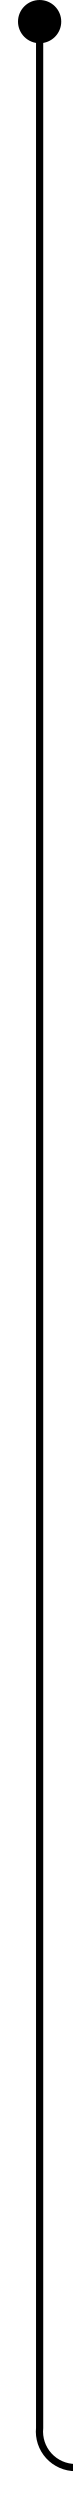
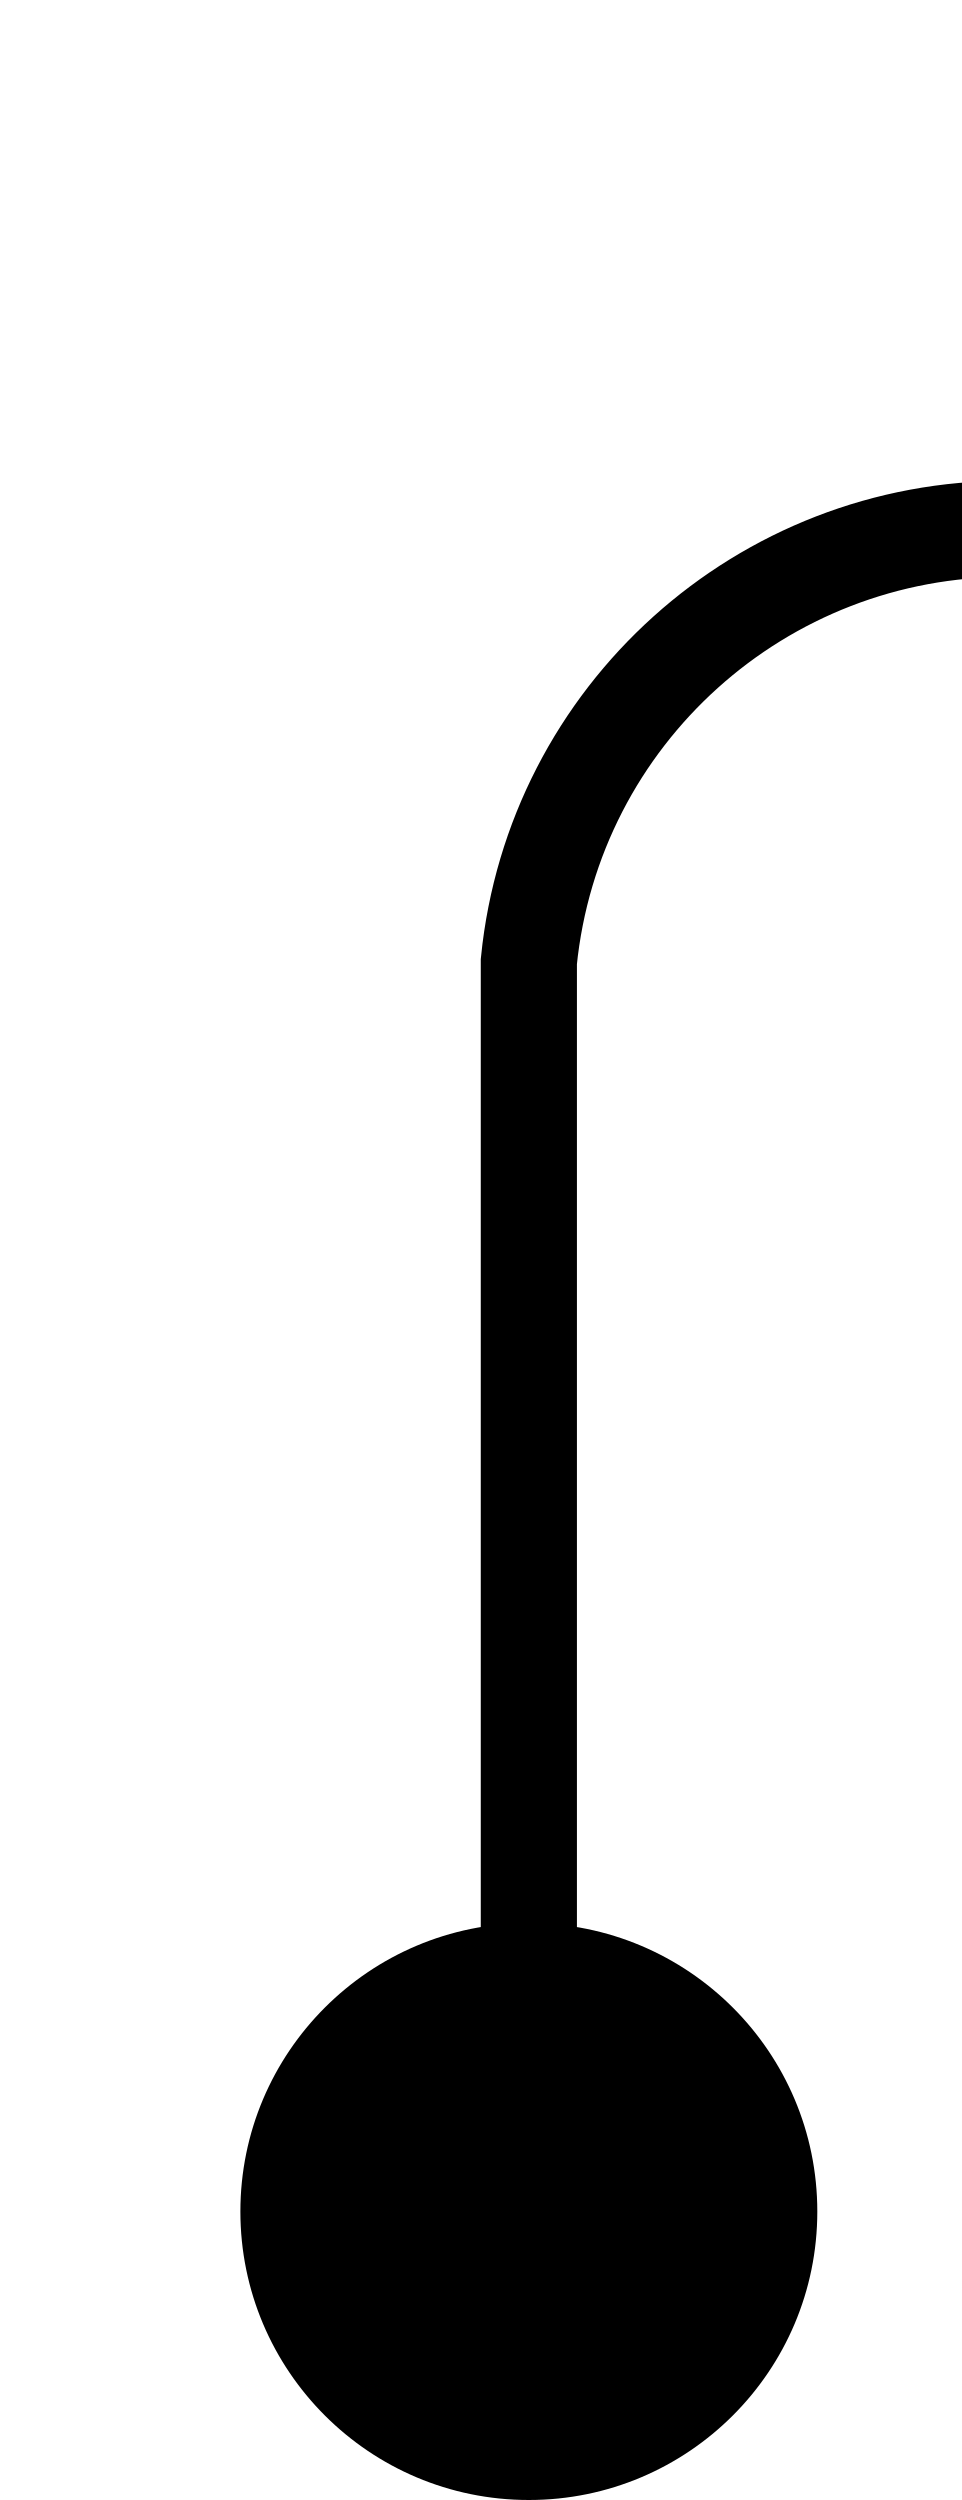
- <svg xmlns="http://www.w3.org/2000/svg" version="1.1" width="10px" height="347px" preserveAspectRatio="xMidYMin meet" viewBox="1310 416  8 347">
-   <path d="M 1314.5 417  L 1314.5 753  A 5 5 0 0 0 1319.5 758.5 L 1731 758.5  " stroke-width="1" stroke="#000000" fill="none" />
-   <path d="M 1314.5 416  A 3 3 0 0 0 1311.5 419 A 3 3 0 0 0 1314.5 422 A 3 3 0 0 0 1317.5 419 A 3 3 0 0 0 1314.5 416 Z " fill-rule="nonzero" fill="#000000" stroke="none" />
+ <svg xmlns="http://www.w3.org/2000/svg" version="1.1" width="10px" height="26px" preserveAspectRatio="xMidYMin meet" viewBox="262 275  8 26">
+   <path d="M 266.5 300  L 266.5 285  A 5 5 0 0 1 271.5 280.5 L 275 280.5  A 5 5 0 0 1 280.5 285 L 280.5 709  A 3 3 0 0 1 283.5 712 A 3 3 0 0 1 280.5 715 L 280.5 735  A 5 5 0 0 1 275.5 740.5 L 203 740.5  " stroke-width="1" stroke="#000000" fill="none" />
+   <path d="M 266.5 295  A 3 3 0 0 0 263.5 298 A 3 3 0 0 0 266.5 301 A 3 3 0 0 0 269.5 298 A 3 3 0 0 0 266.5 295 Z " fill-rule="nonzero" fill="#000000" stroke="none" />
</svg>
